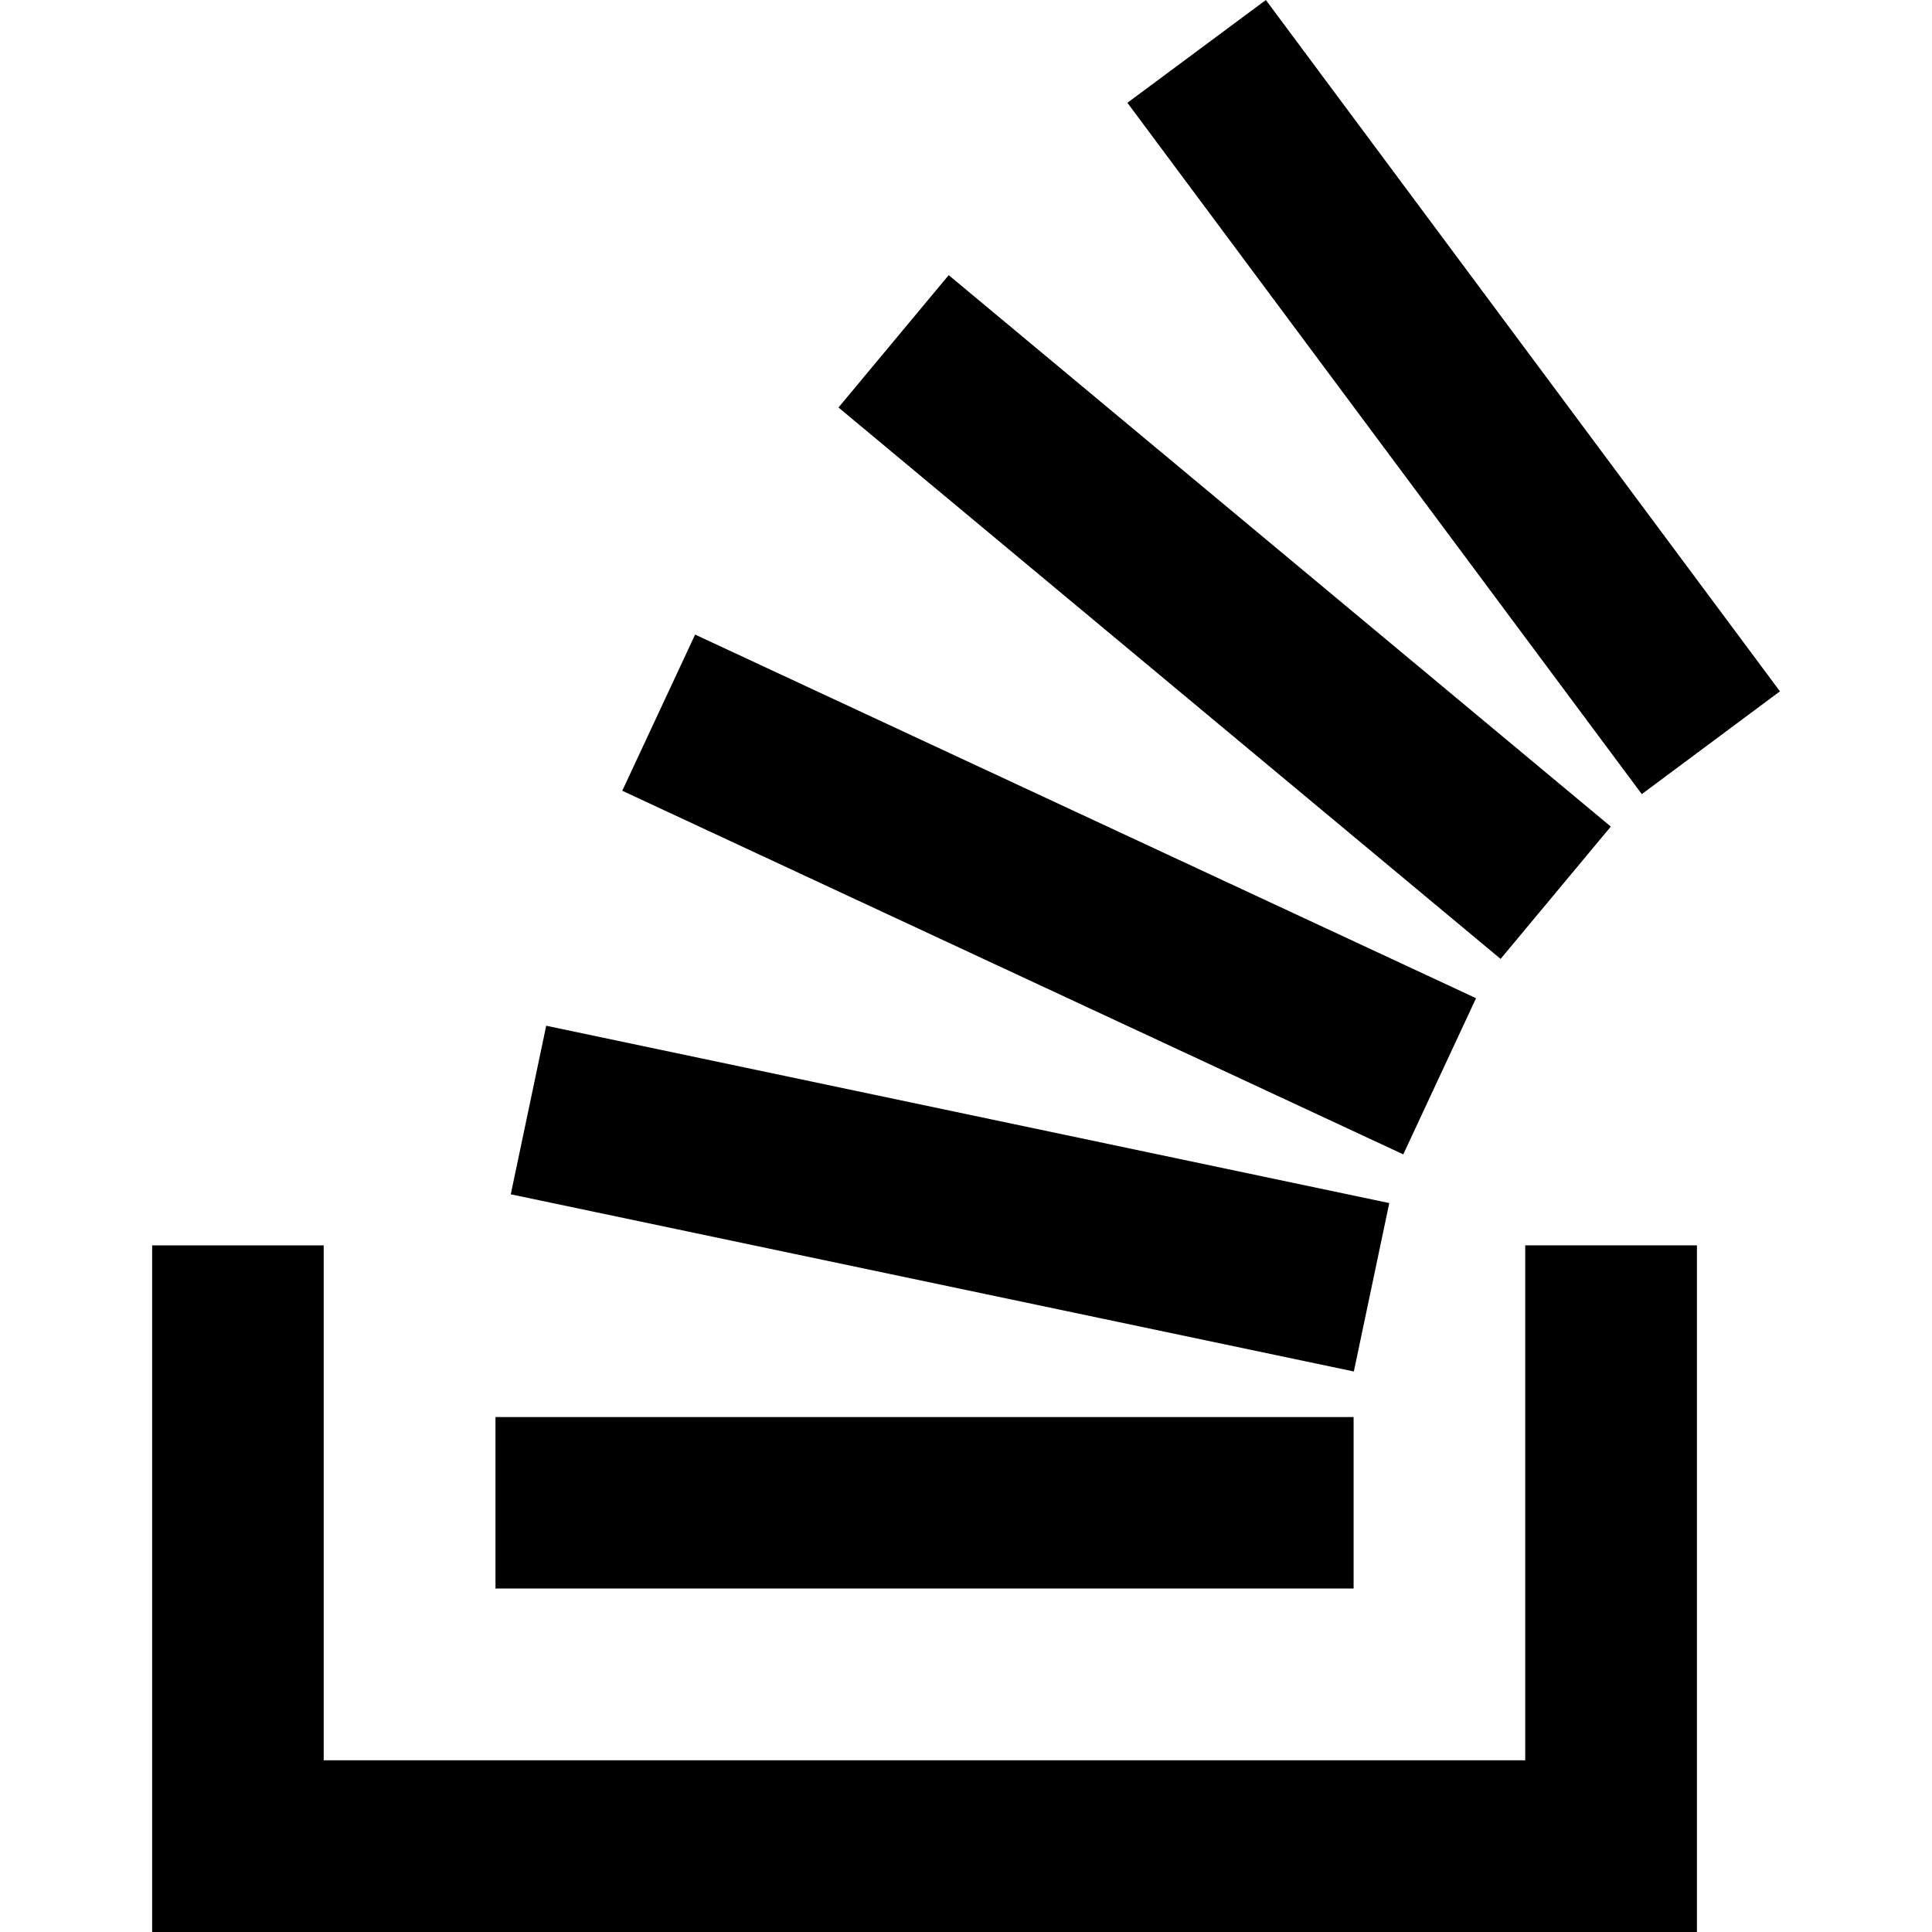
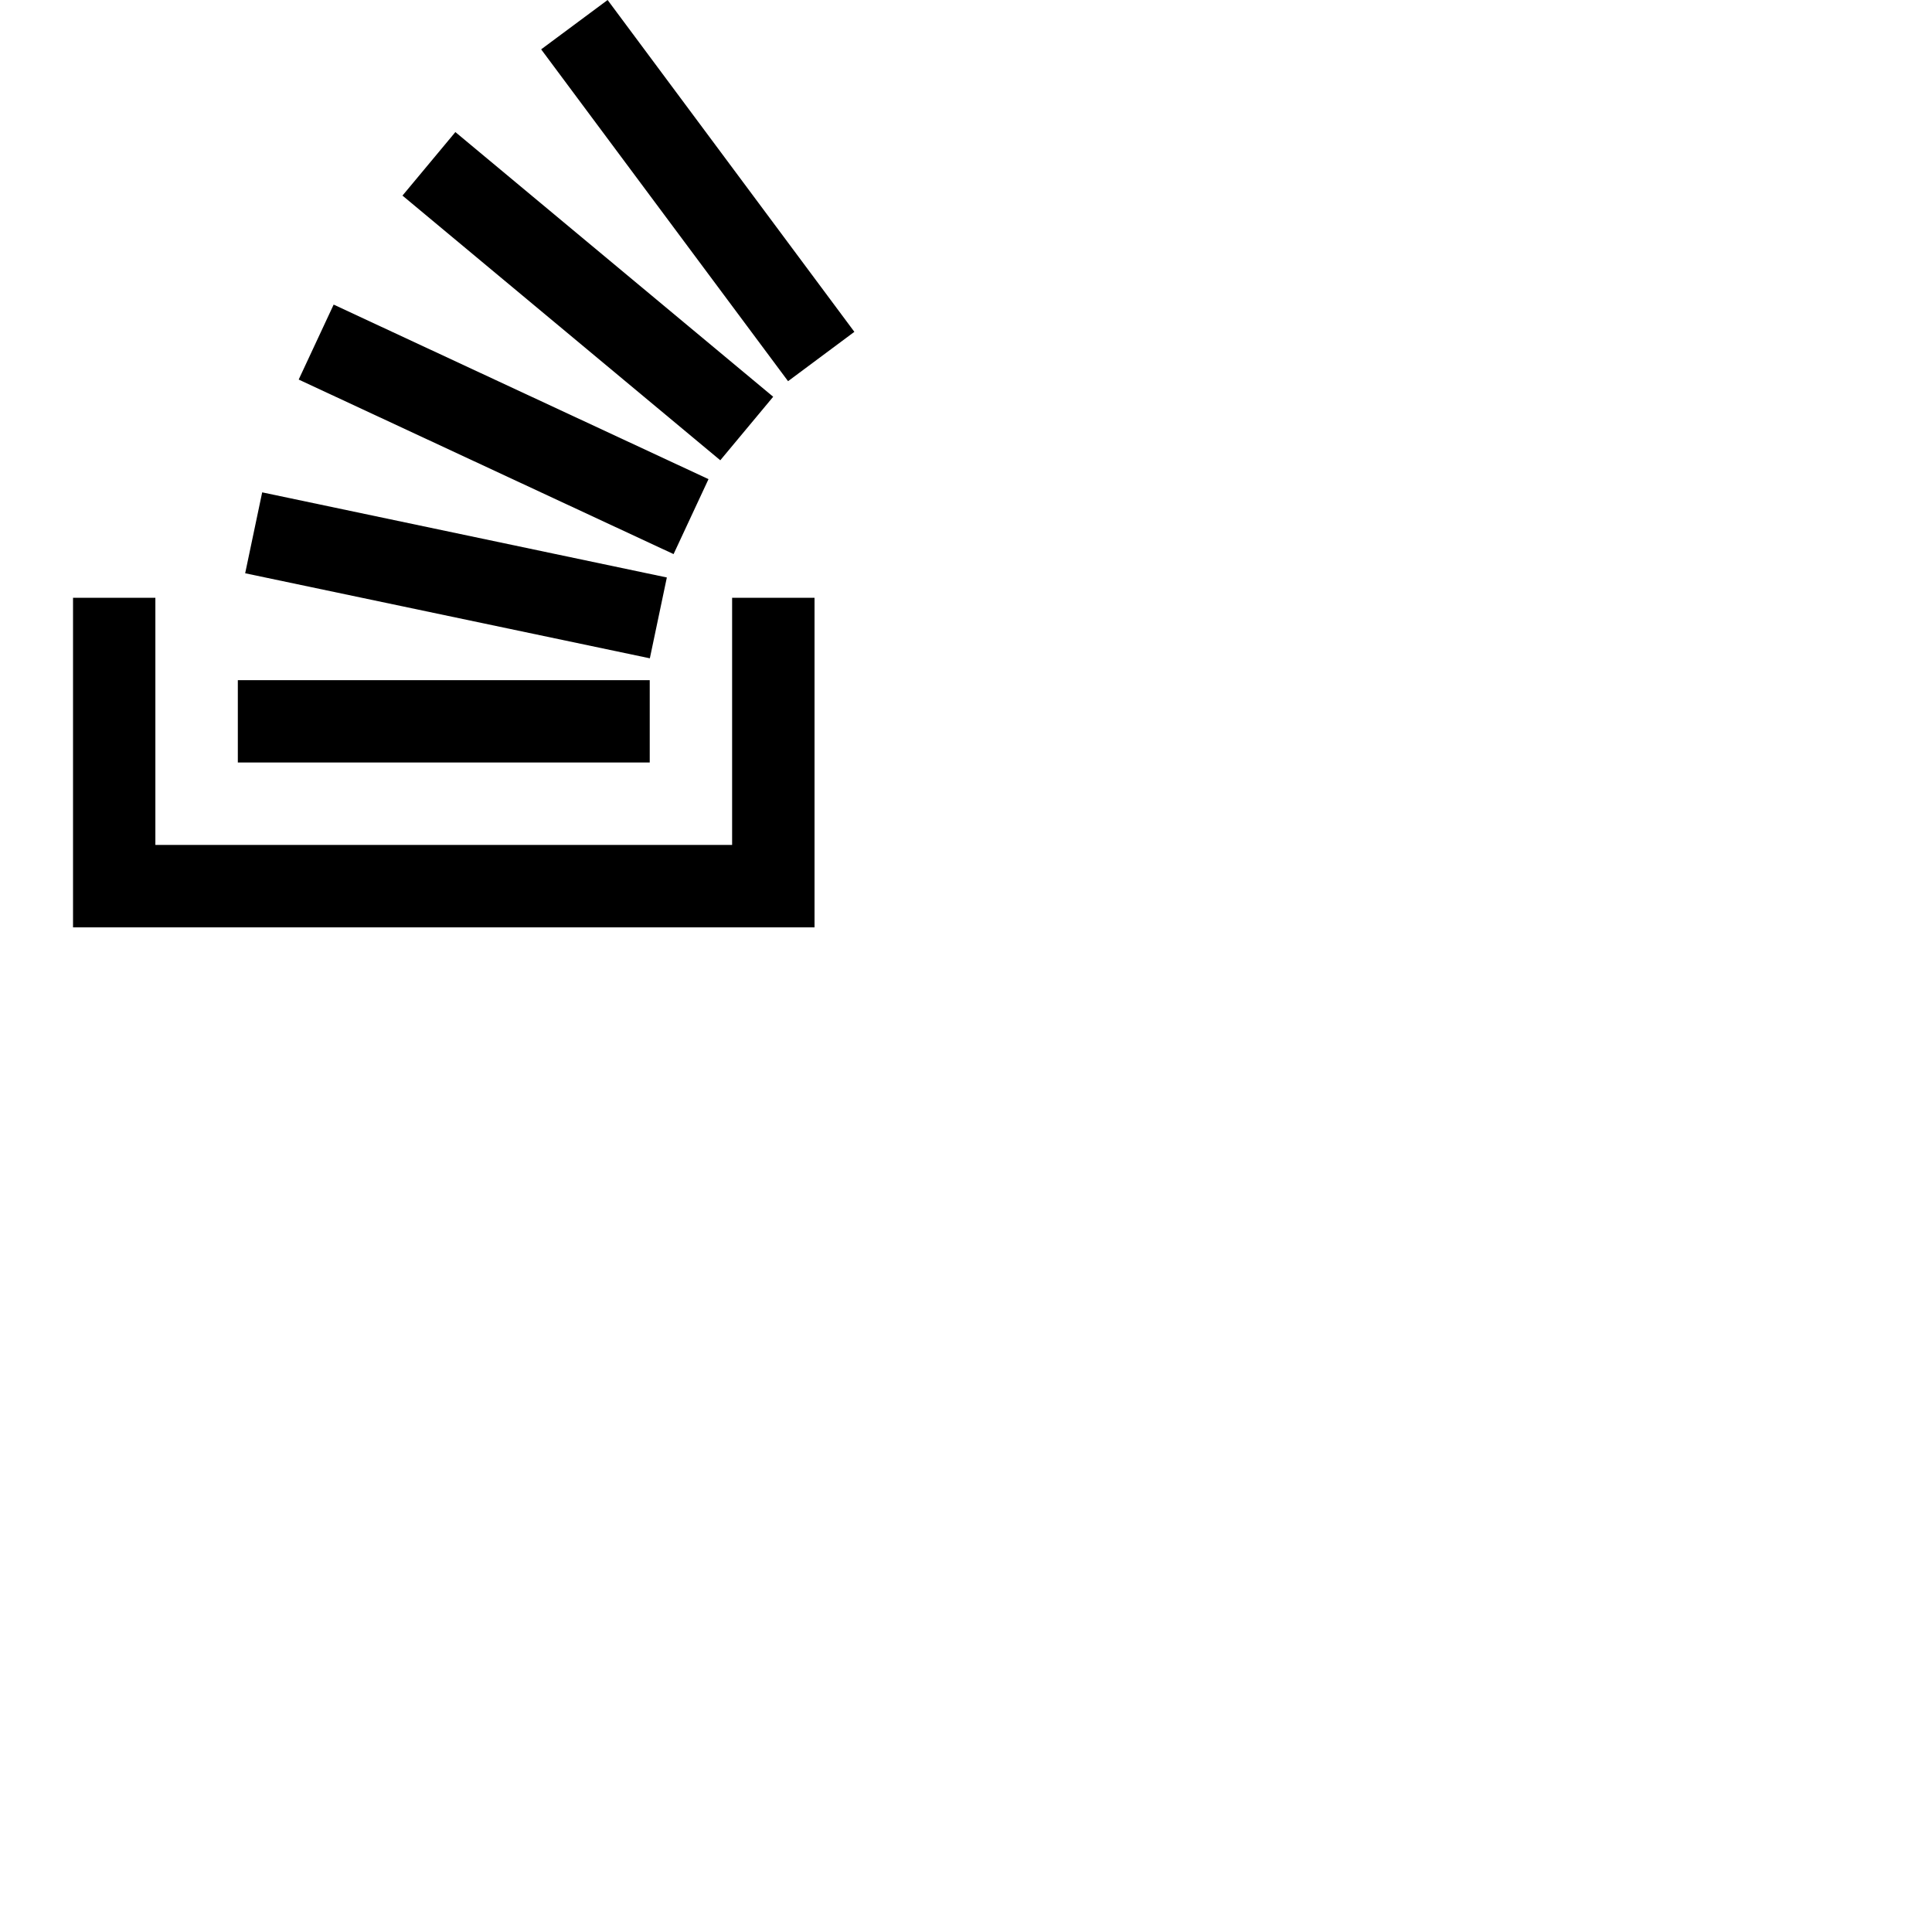
- <svg xmlns="http://www.w3.org/2000/svg" role="img" classname="icon" viewBox="0 0 24 24" xmlnsXlink="https://stackoverflow.com/users/18006559/cj-hoke">
+ <svg xmlns="http://www.w3.org/2000/svg" role="img" classname="icon" viewBox="0 0 50 50" xmlnsXlink="https://stackoverflow.com/users/18006559/cj-hoke">
  <path d="M15.725 0l-1.72 1.277 6.39 8.588 1.716-1.277L15.725 0zm-3.94 3.418l-1.369 1.644 8.225 6.85 1.369-1.644-8.225-6.85zm-3.15 4.465l-.905 1.94 9.702 4.517.904-1.94-9.701-4.517zm-1.85 4.86l-.44 2.093 10.473 2.201.44-2.092-10.473-2.203zM1.89 15.47V24h19.19v-8.53h-2.133v6.397H4.021v-6.396H1.89zm4.265 2.133v2.13h10.66v-2.13H6.154Z" />
</svg>
